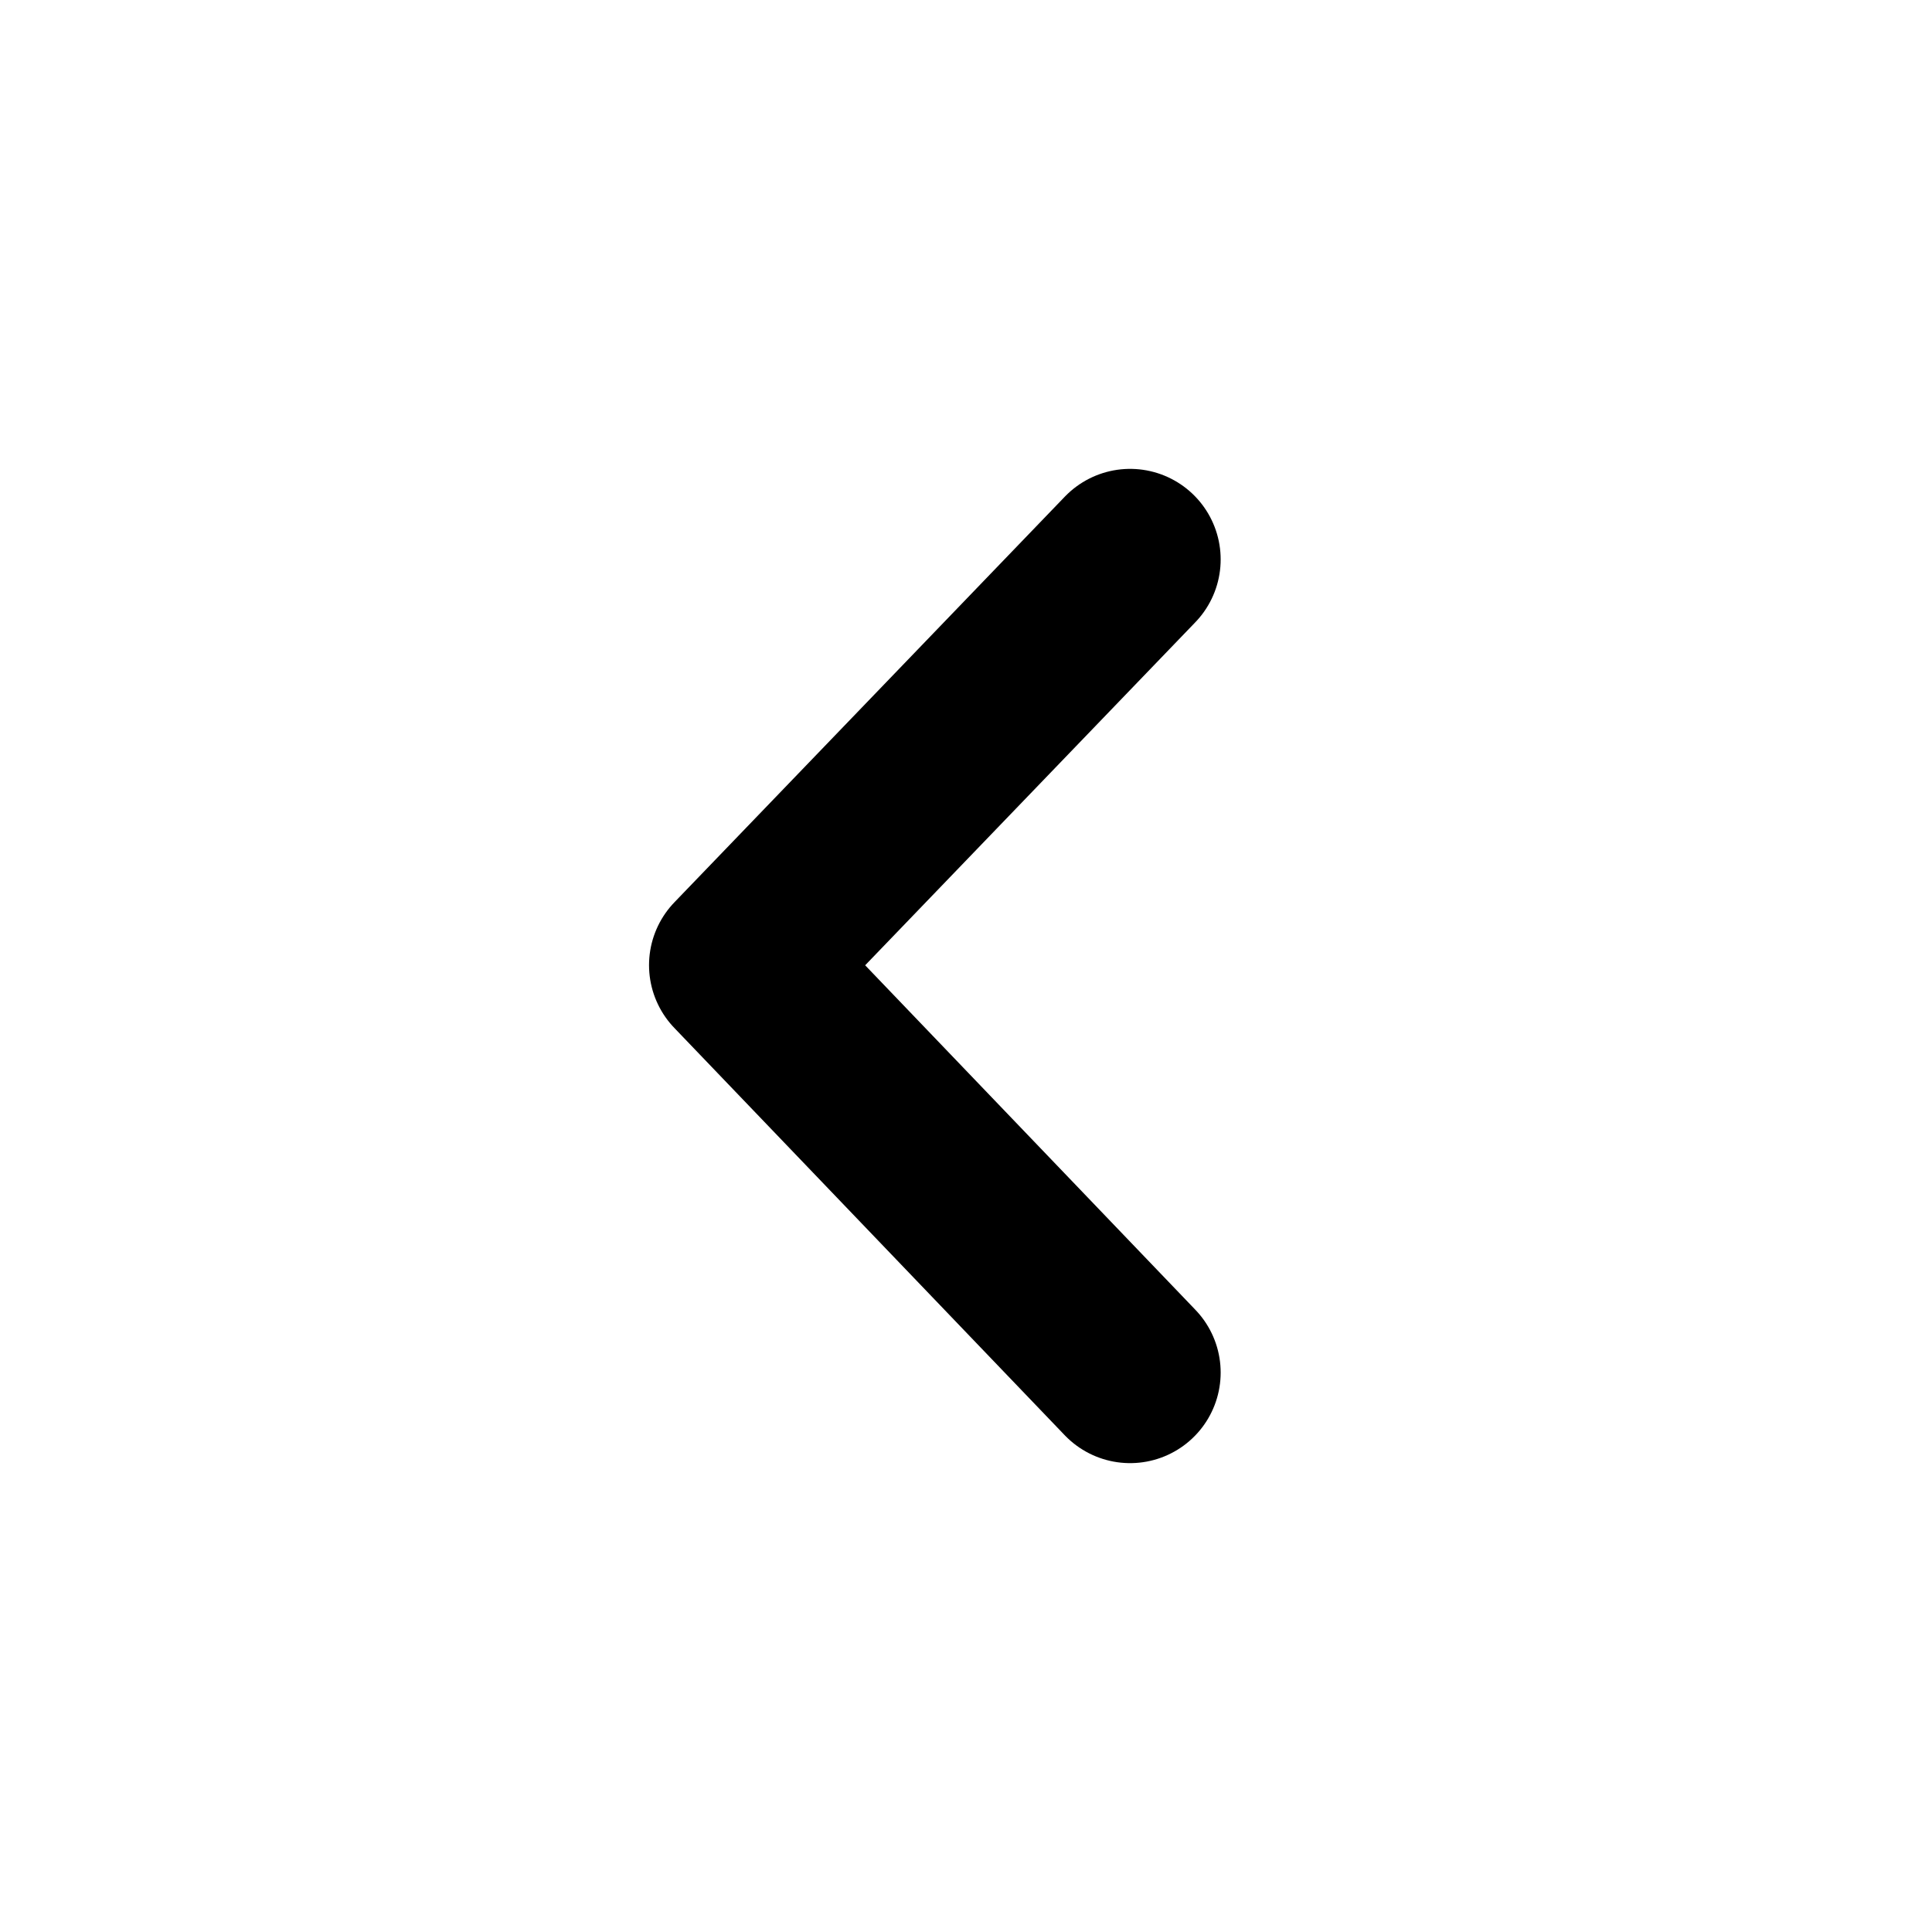
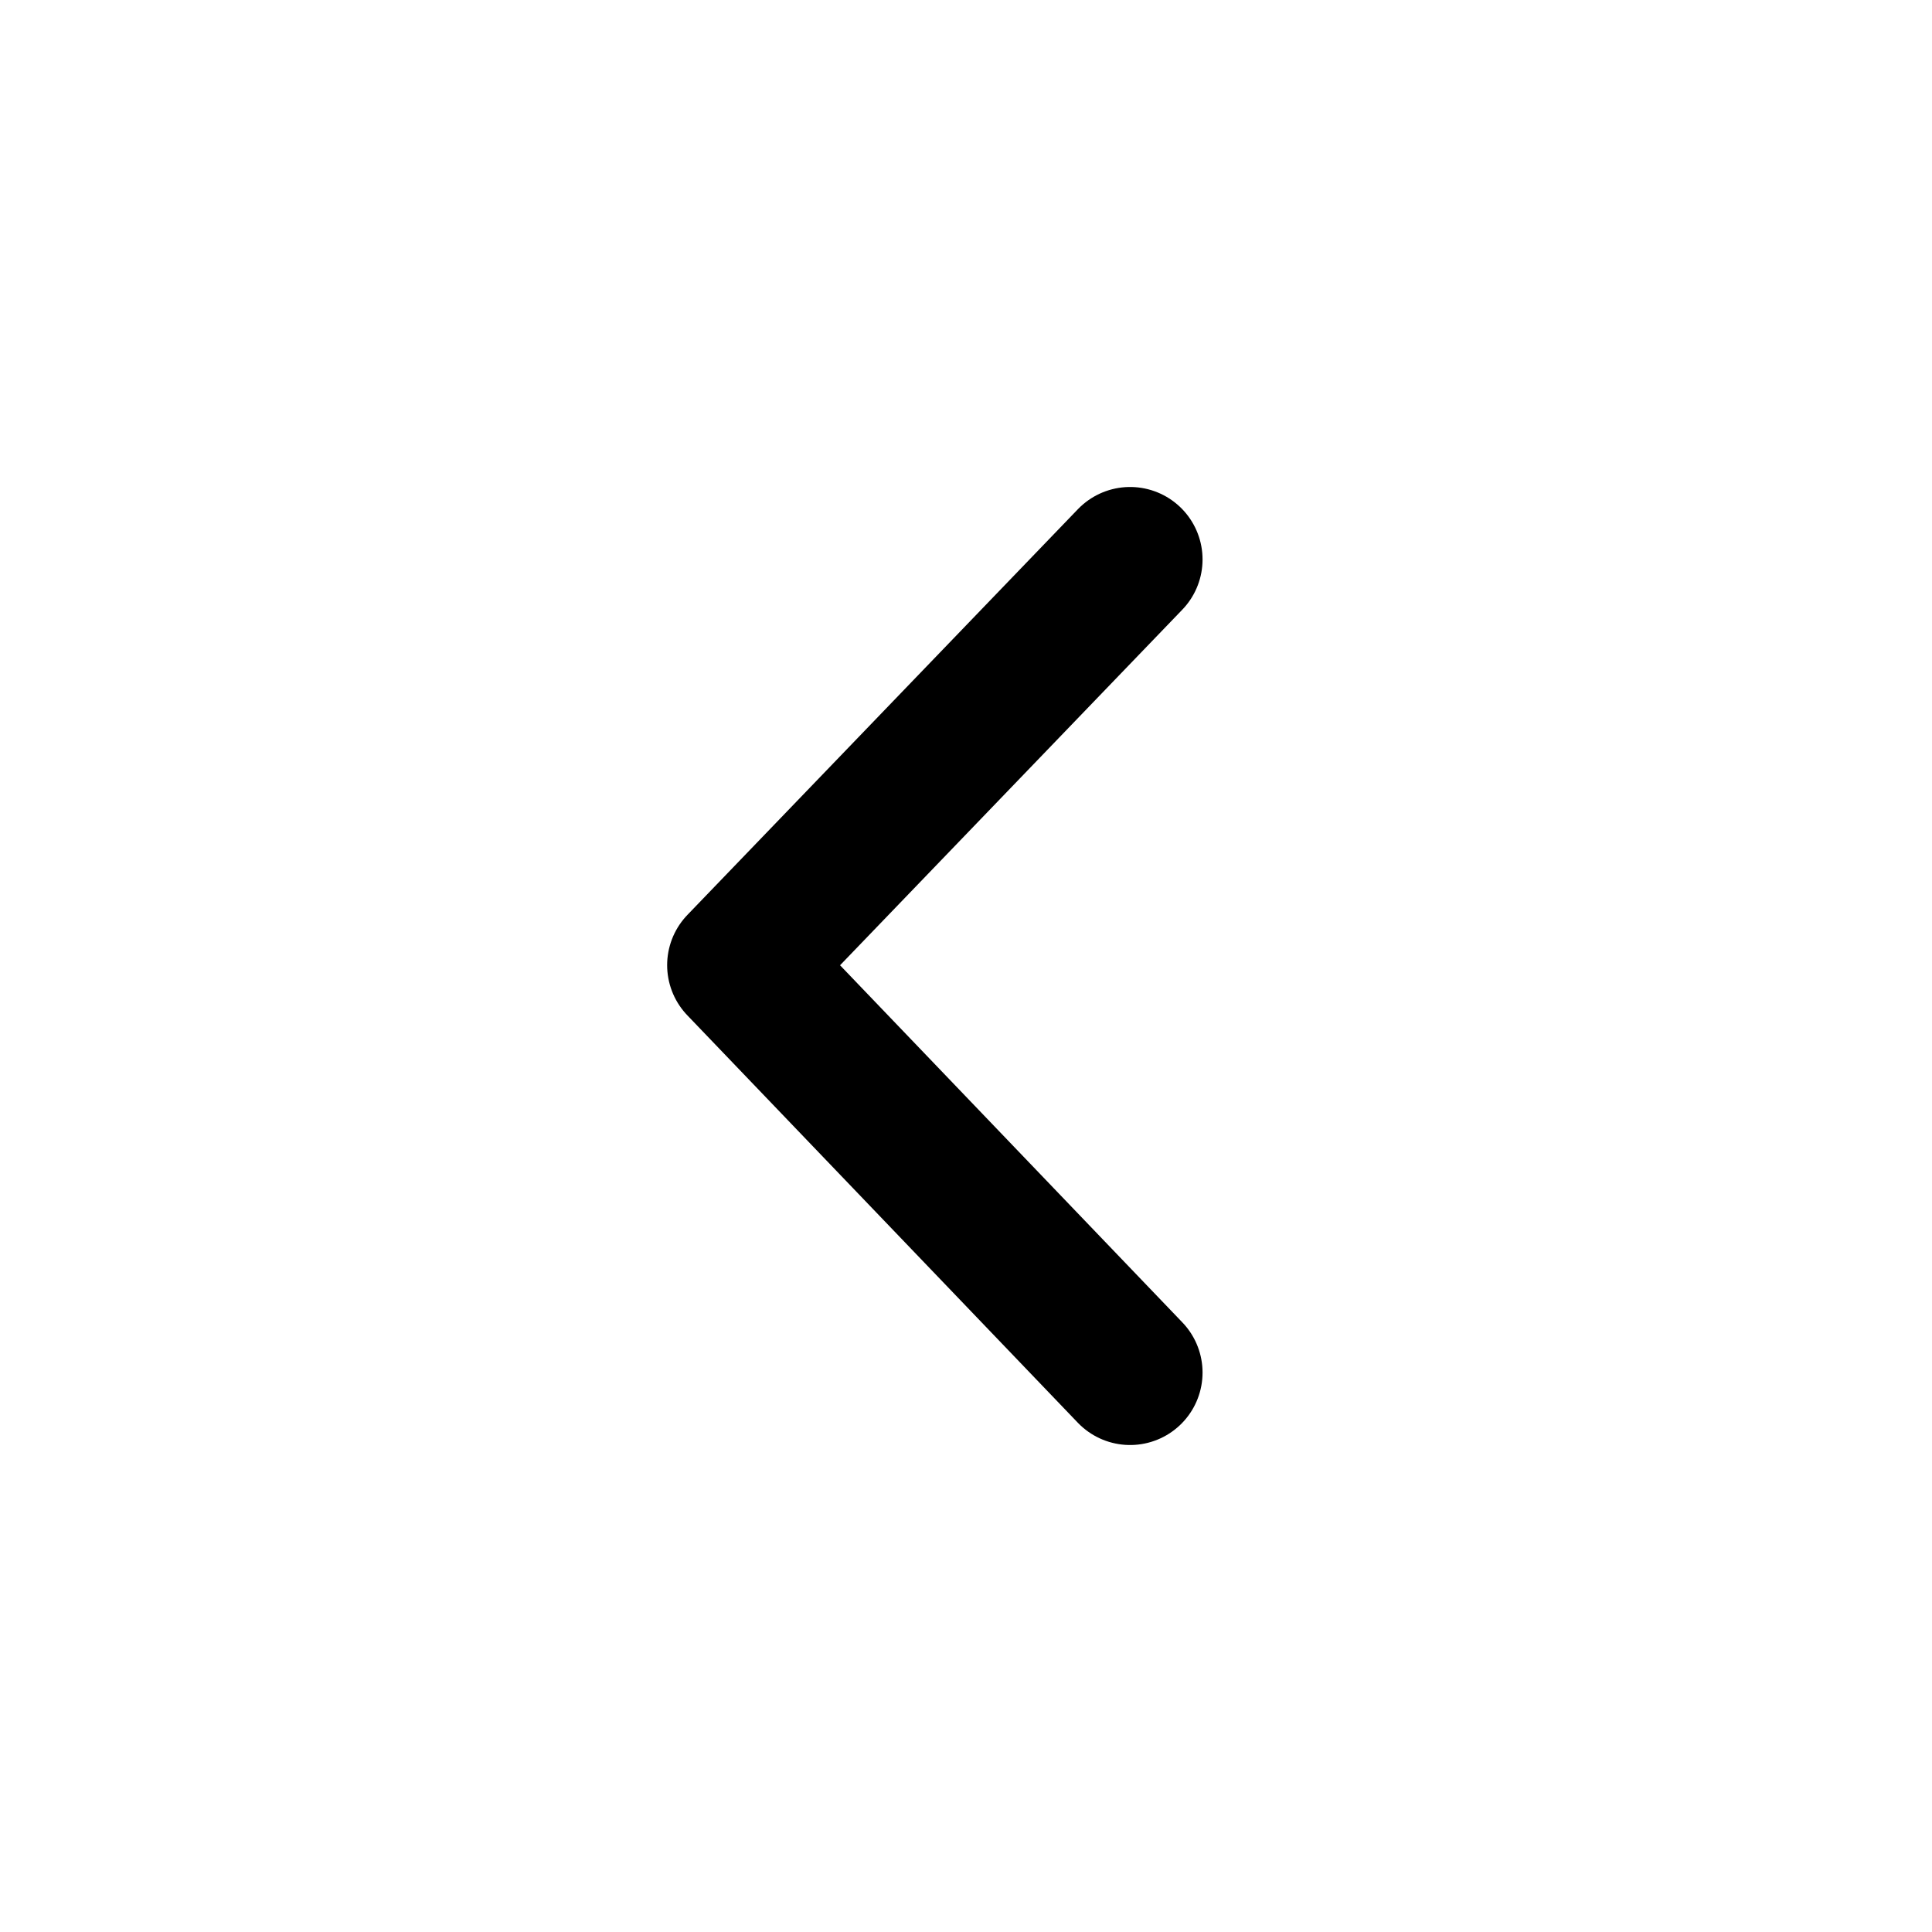
<svg xmlns="http://www.w3.org/2000/svg" width="16" height="16" viewBox="0 0 16 16" fill="none">
-   <path d="M9.359 4.633L6.125 7.993L9.359 11.367" stroke="black" stroke-width="1.5" stroke-linecap="round" stroke-linejoin="round" />
+   <path d="M9.359 4.633L6.125 7.993L9.359 11.367" stroke="black" stroke-width="1.2" stroke-linecap="round" stroke-linejoin="round" />
</svg>
